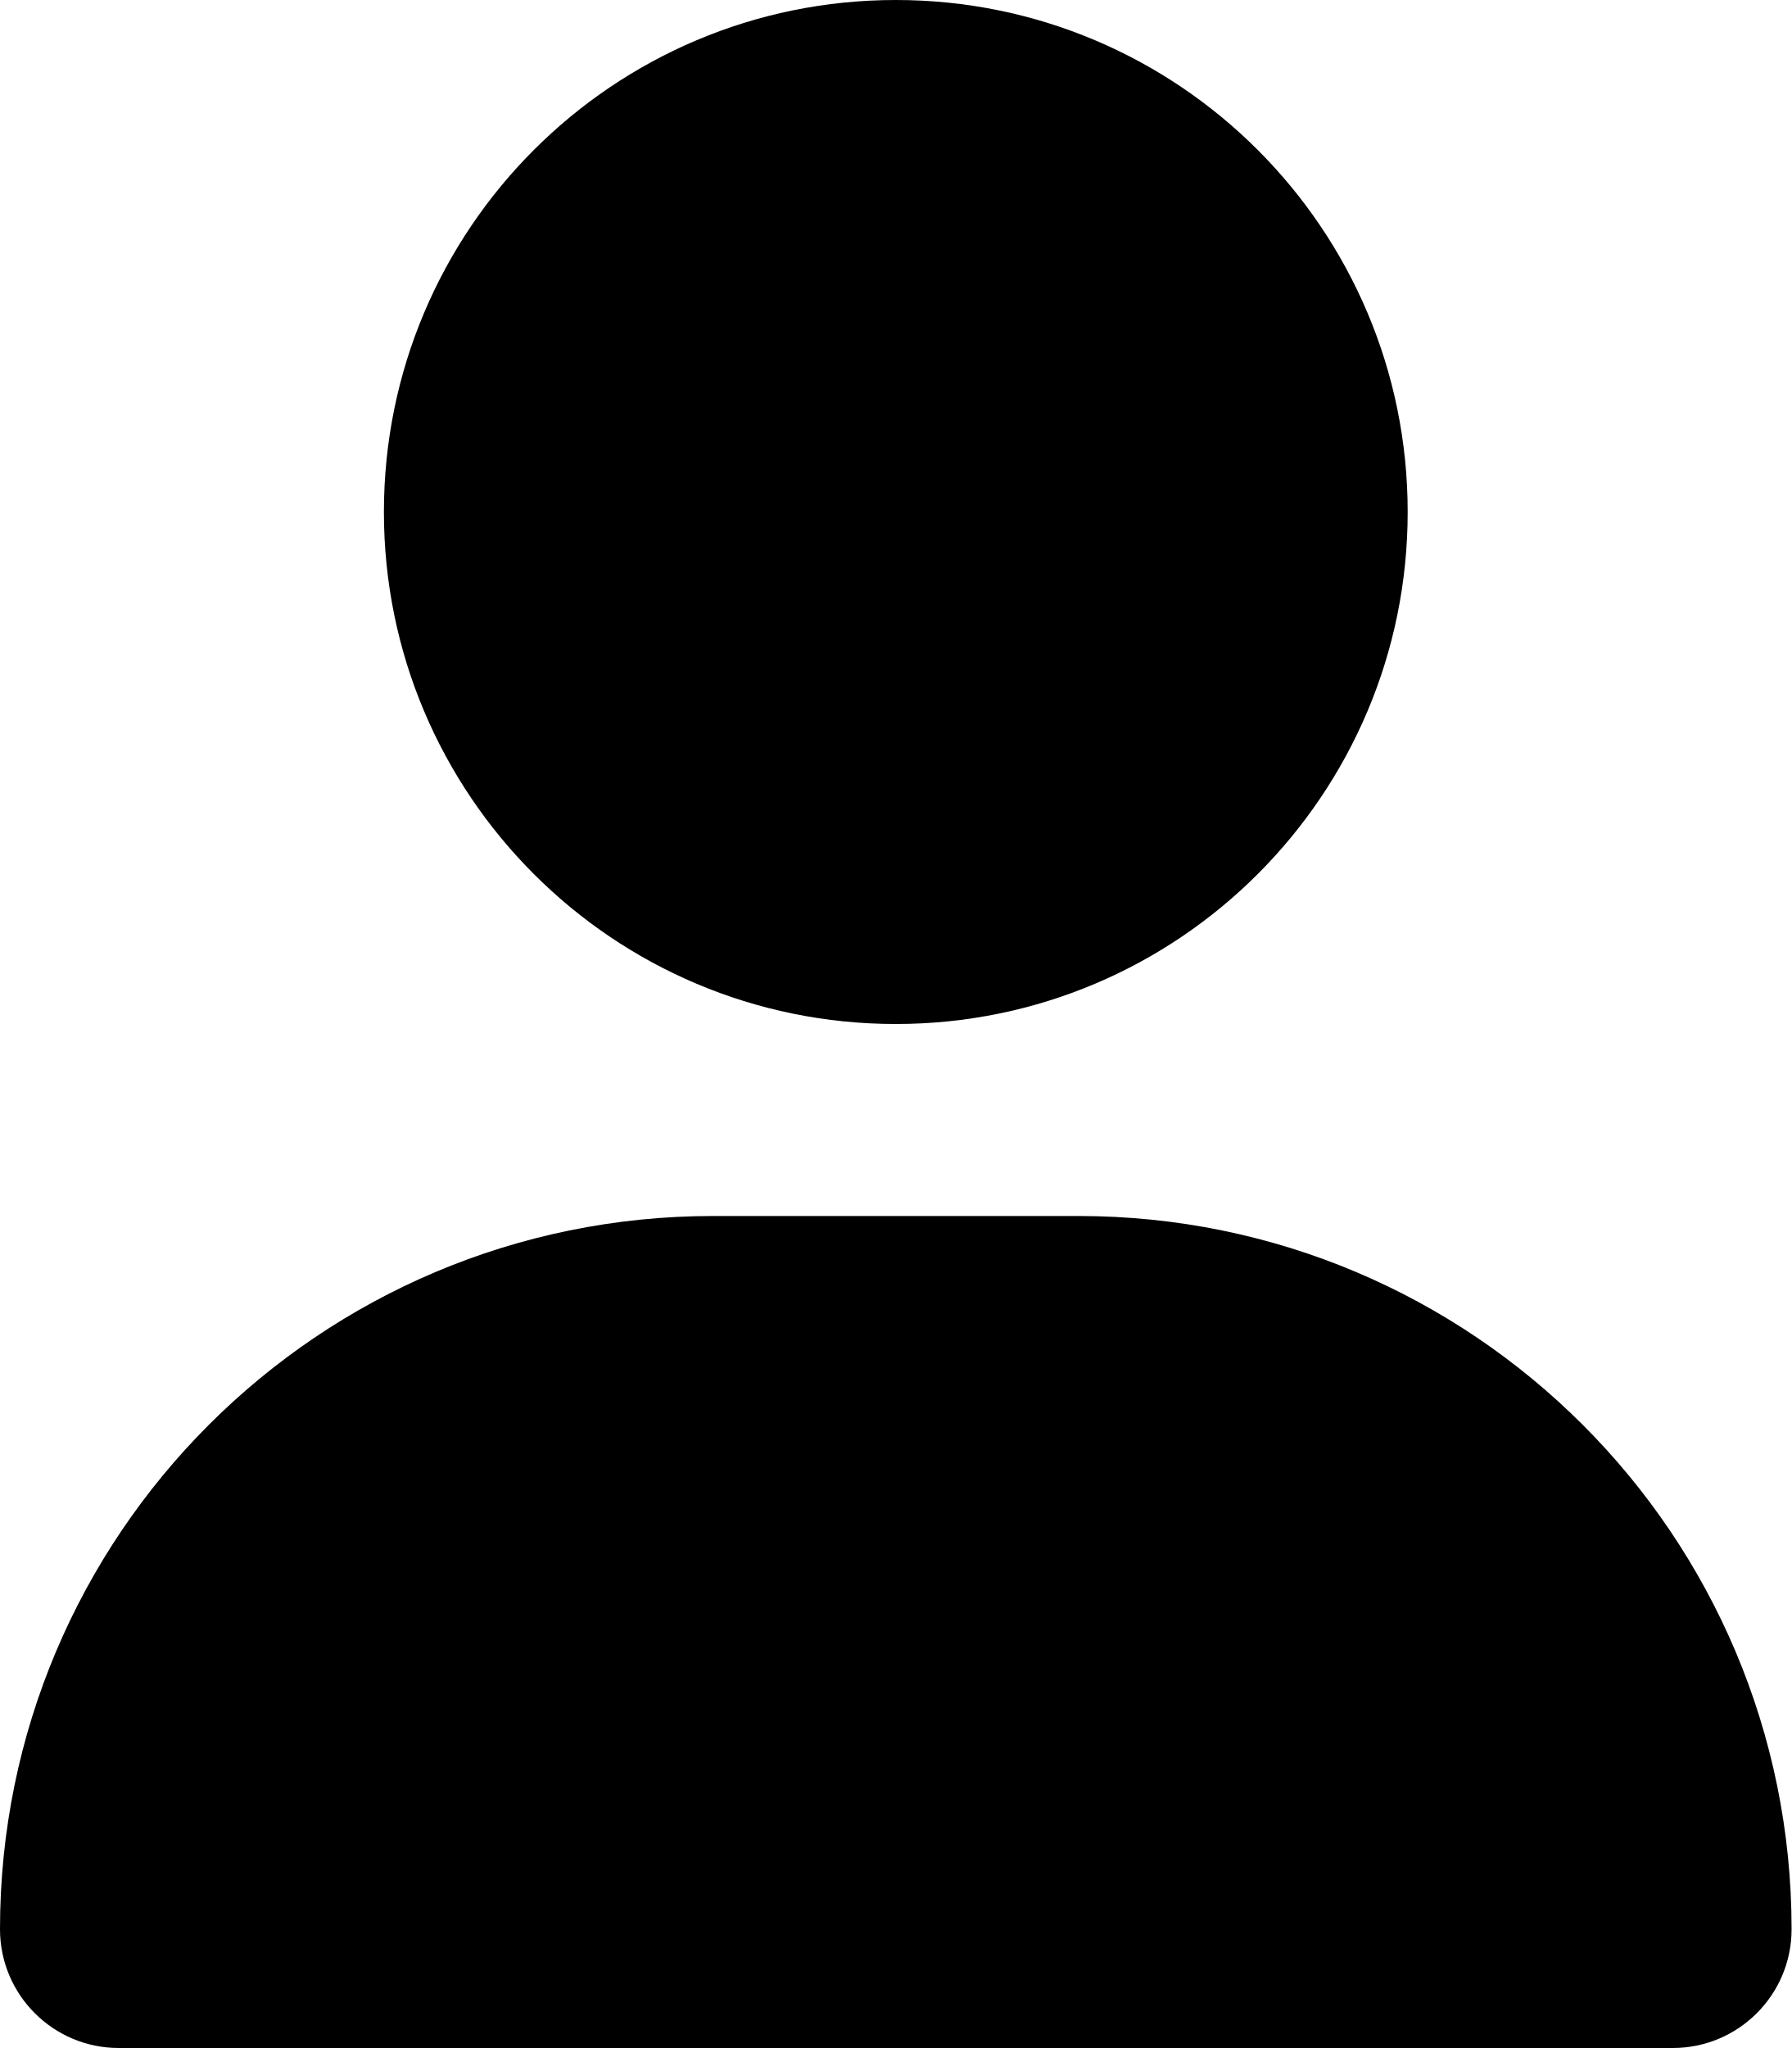
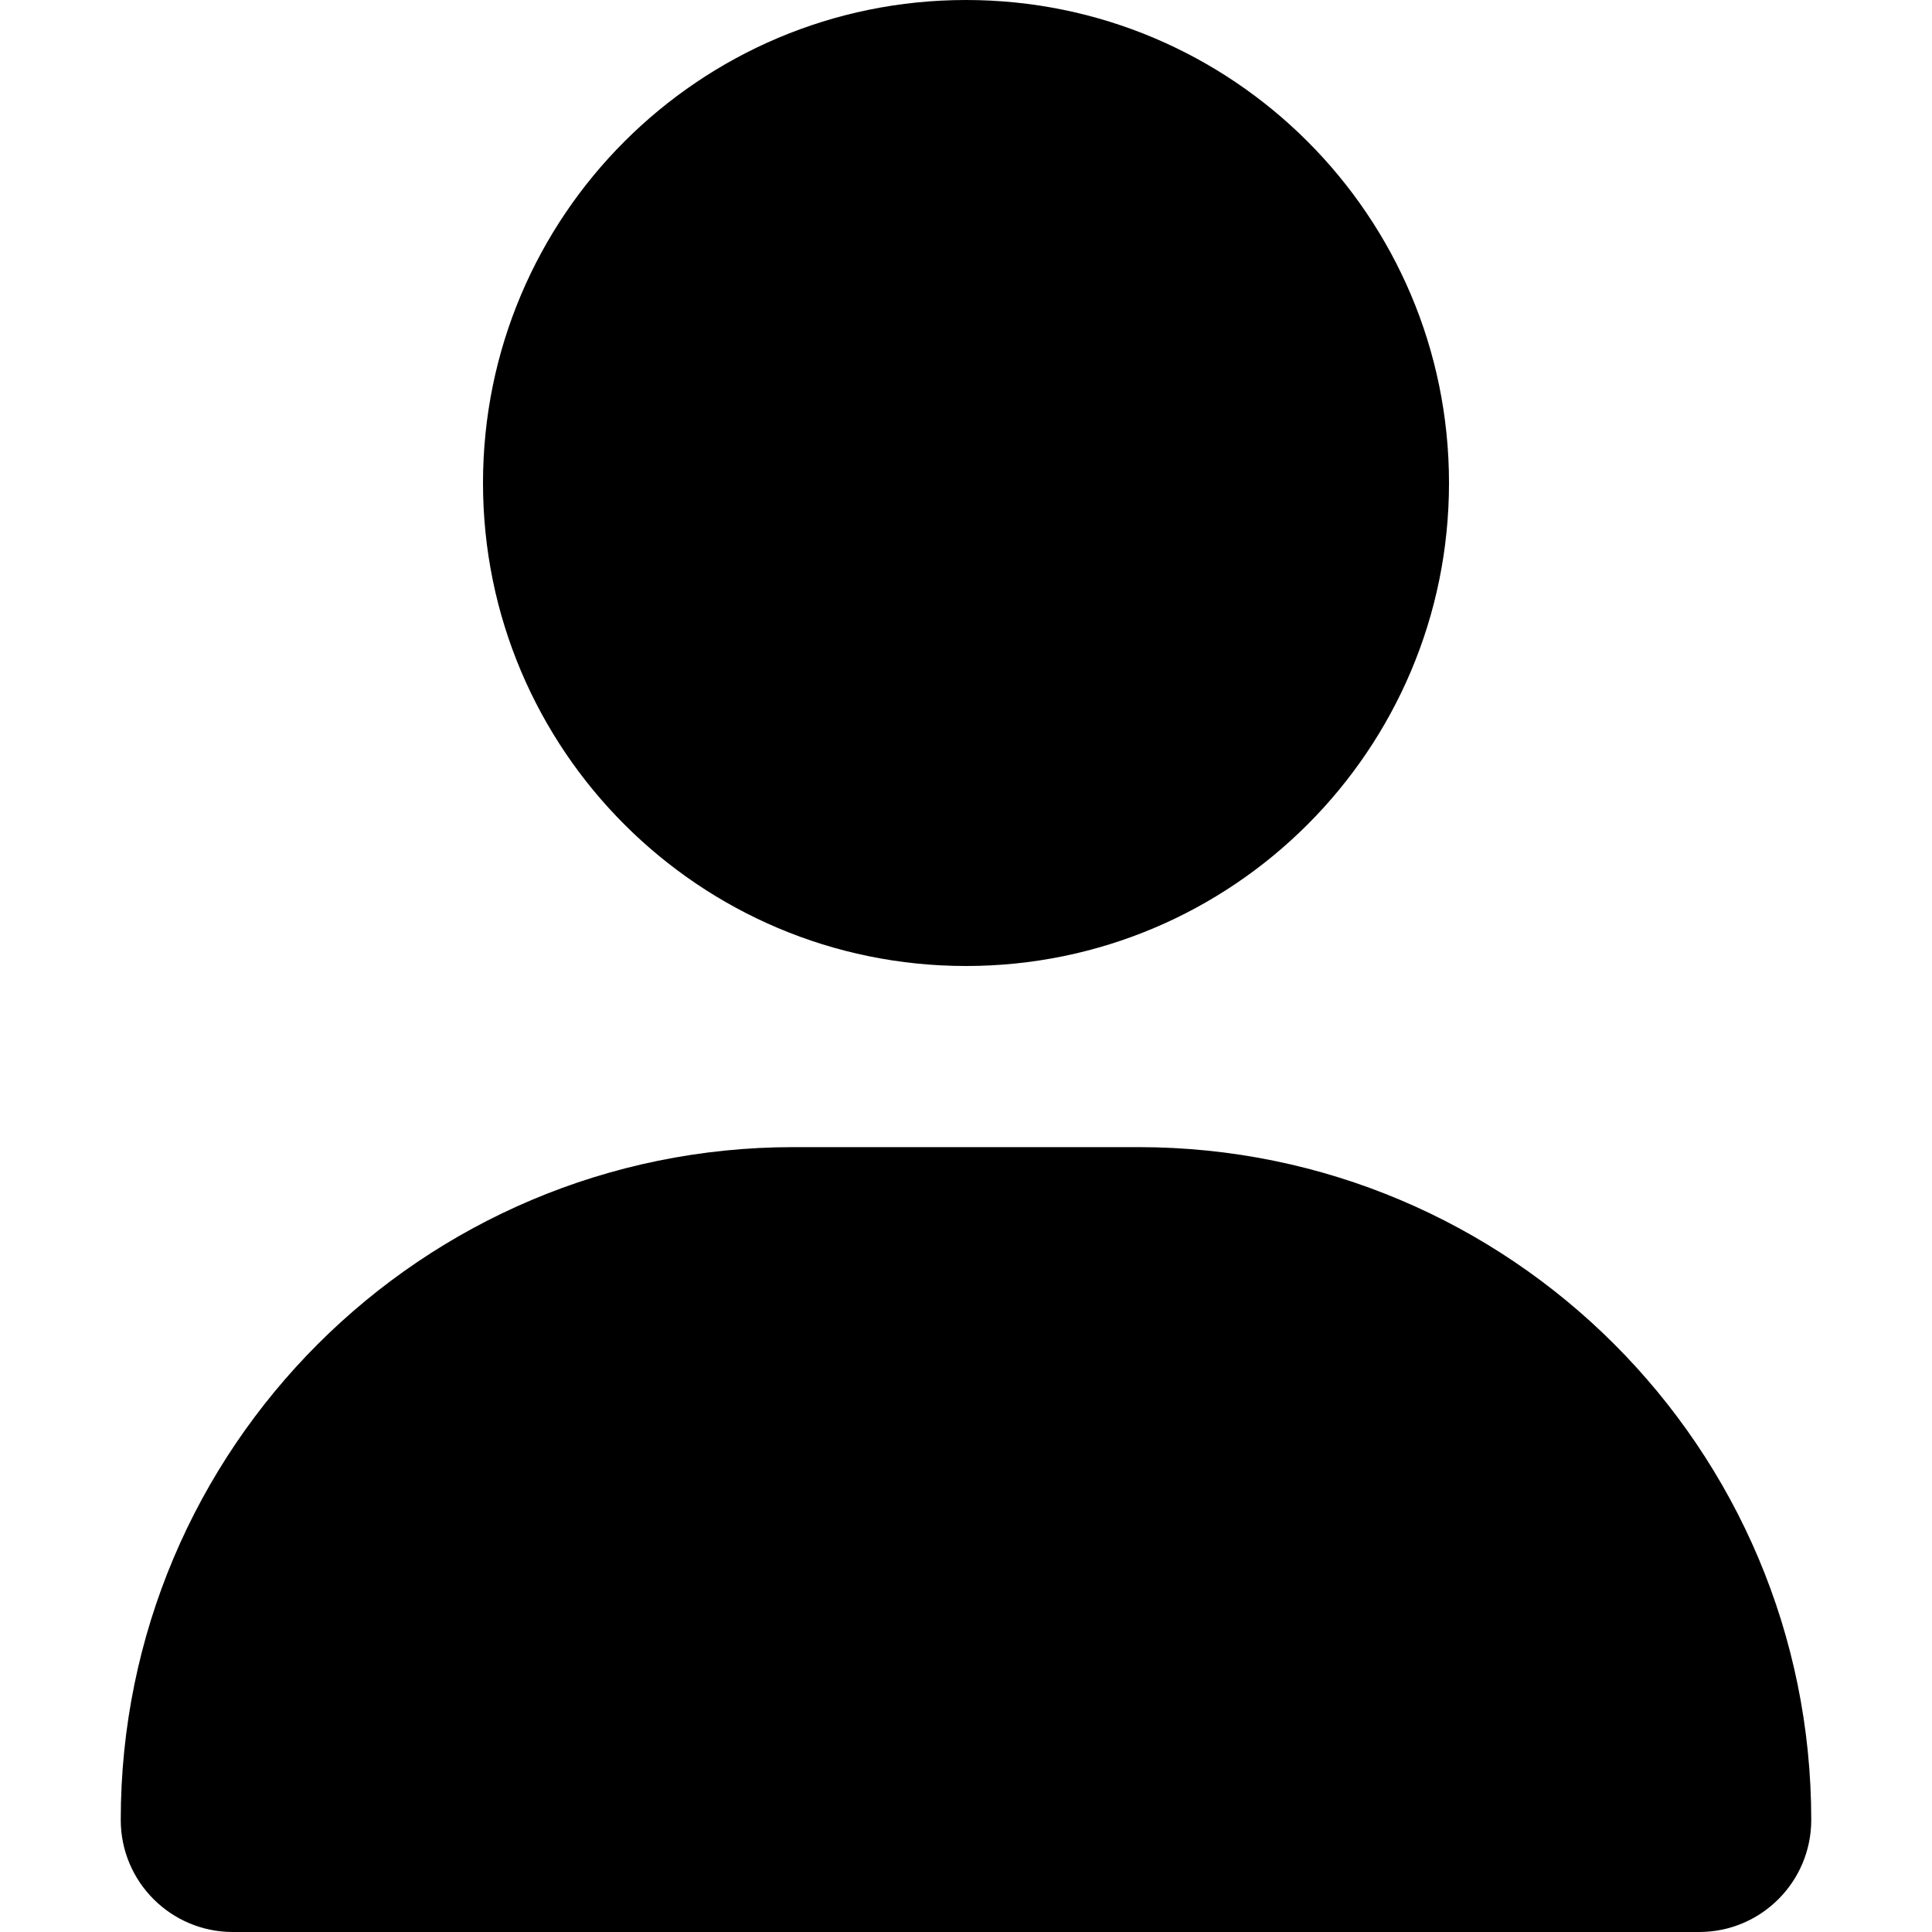
- <svg xmlns="http://www.w3.org/2000/svg" viewBox="0 0 448 512">
-   <path d="M224 256A128 128 0 1 0 224 0a128 128 0 1 0 0 256zm-45.7 48C79.8 304 0 383.8 0 482.3C0 498.7 13.3 512 29.7 512l388.6 0c16.4 0 29.7-13.3 29.7-29.7C448 383.8 368.2 304 269.7 304l-91.4 0z" />
+ <svg xmlns="http://www.w3.org/2000/svg" viewBox="0 0 512 512" version="1.1" id="svg1" width="512" height="512">
+   <defs id="defs1" />
+   <path d="m 256,256 a 128,128 0 1 0 0,-256 128,128 0 1 0 0,256 z m -45.7,48 C 111.8,304 32,383.8 32,482.3 32,498.7 45.3,512 61.7,512 H 450.3 C 466.7,512 480,498.7 480,482.3 480,383.8 400.2,304 301.7,304 Z" id="path1" />
</svg>
